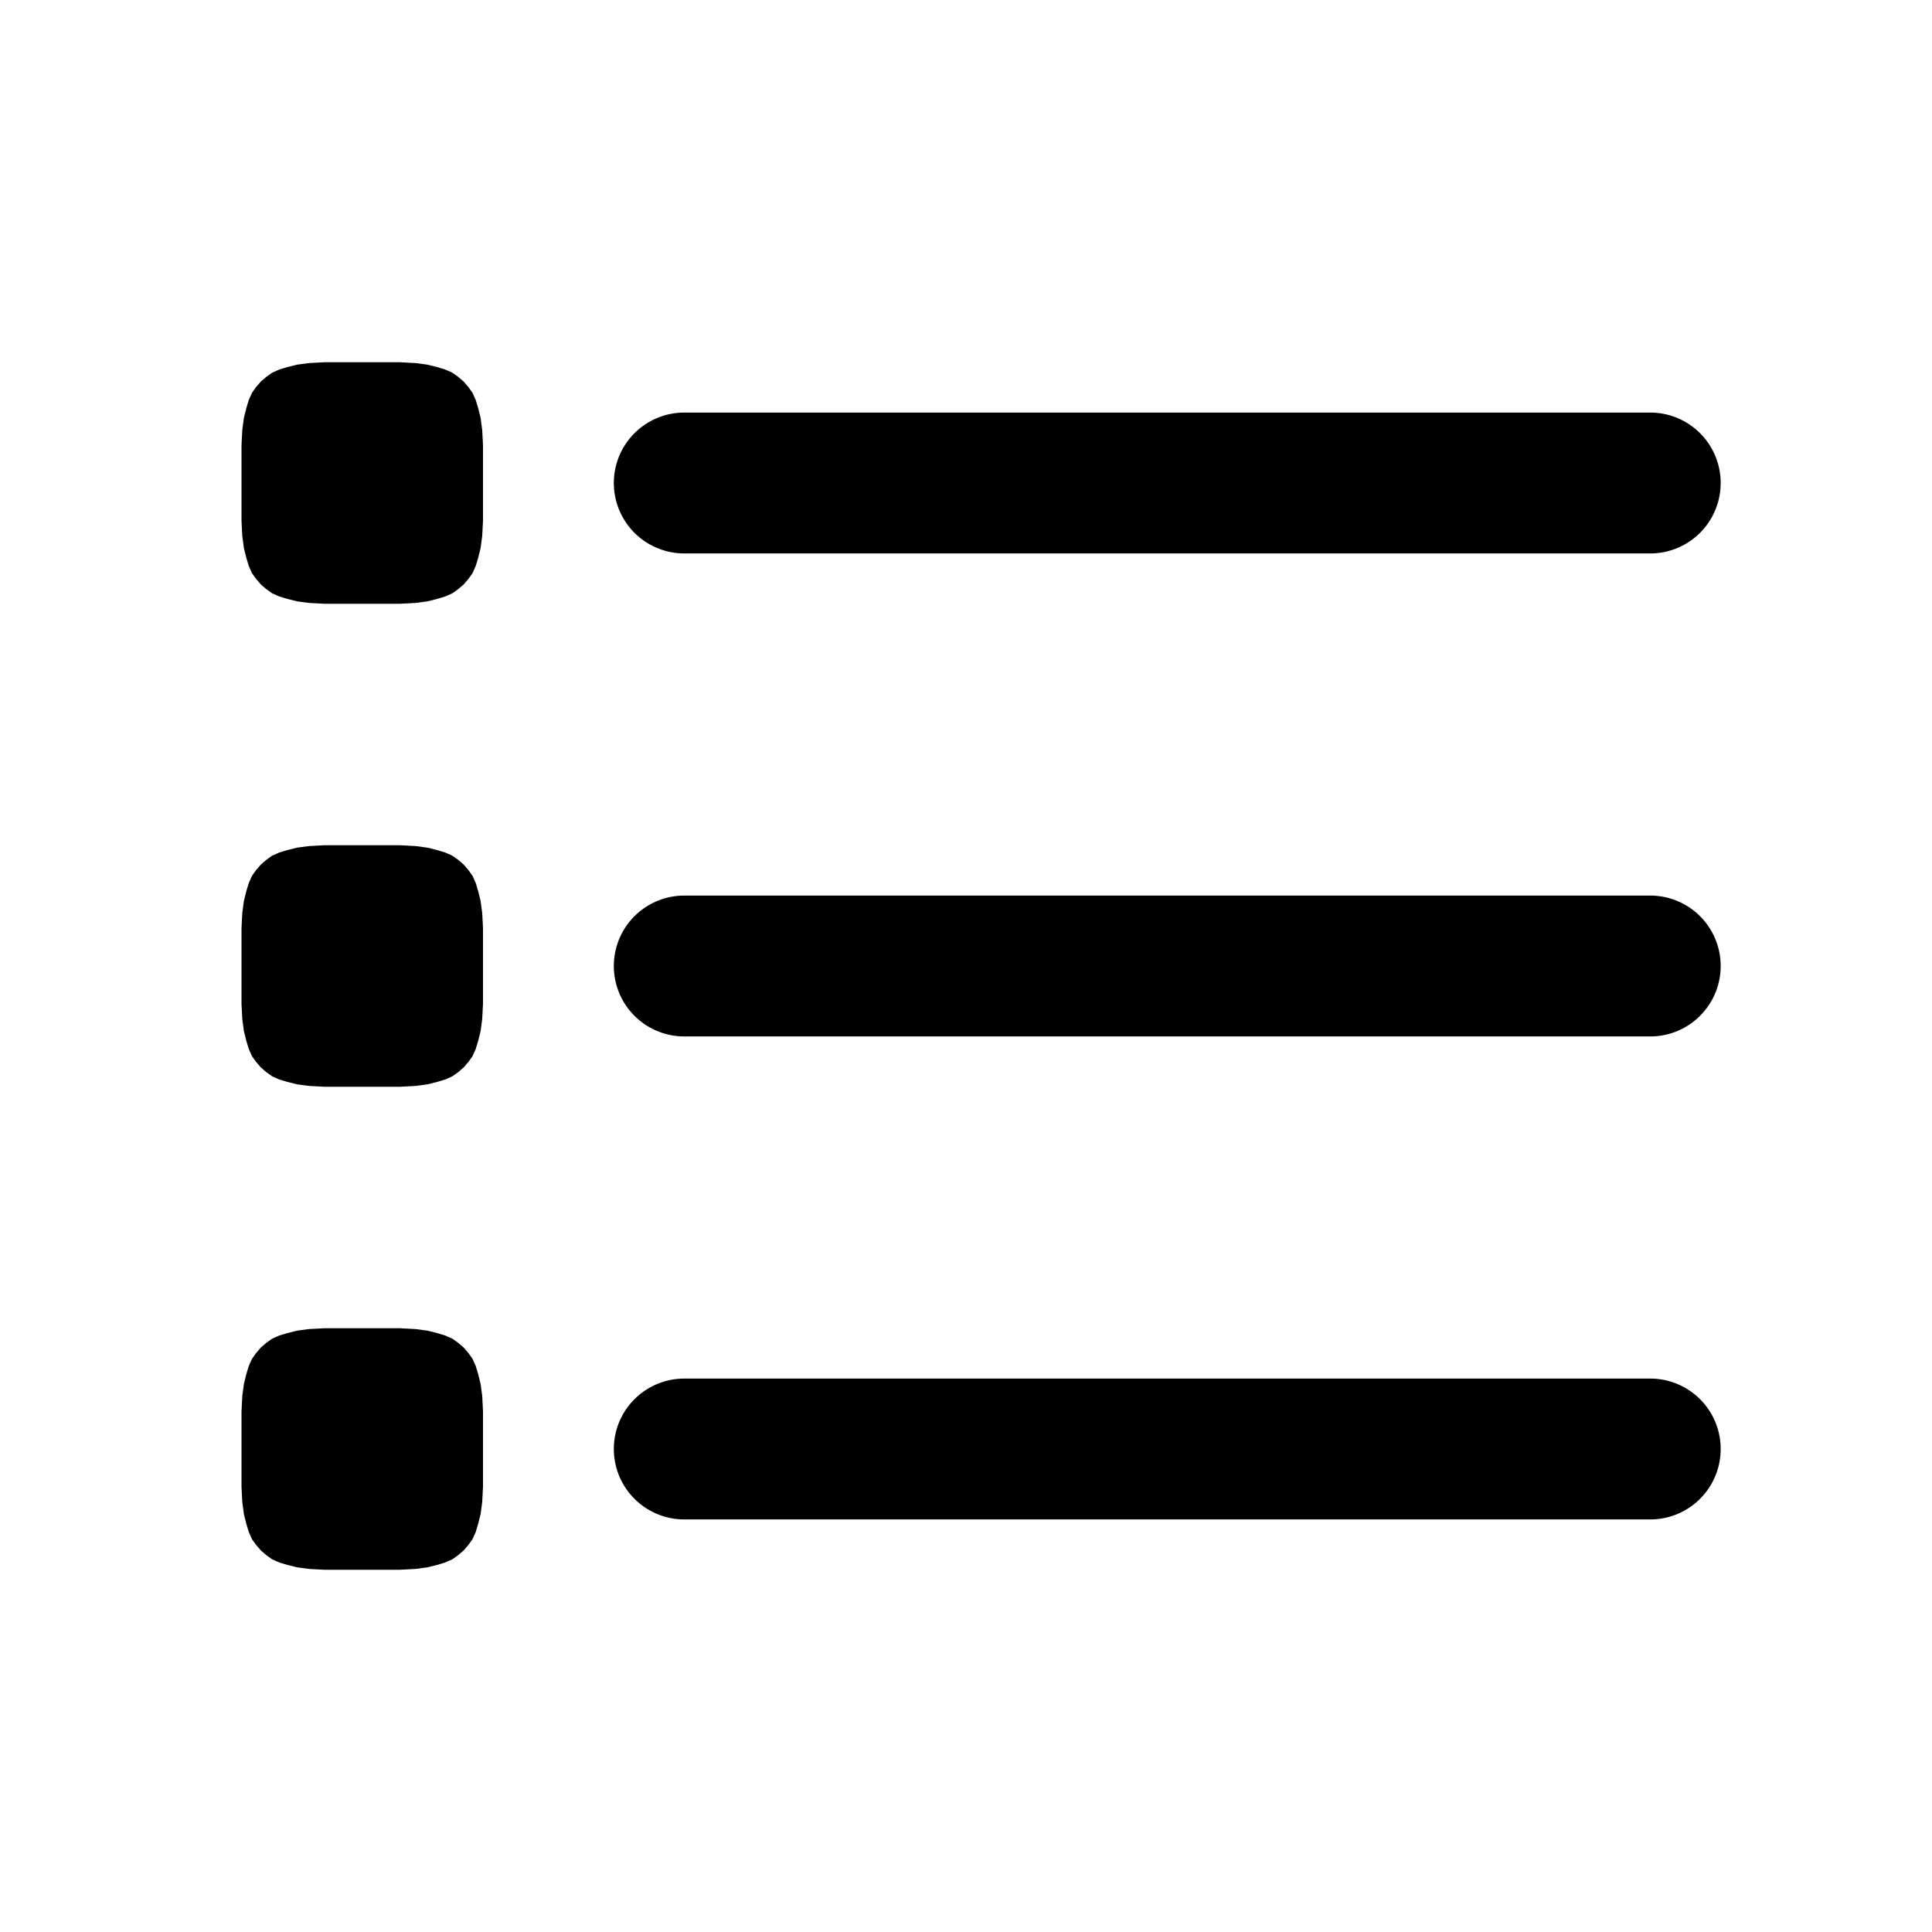
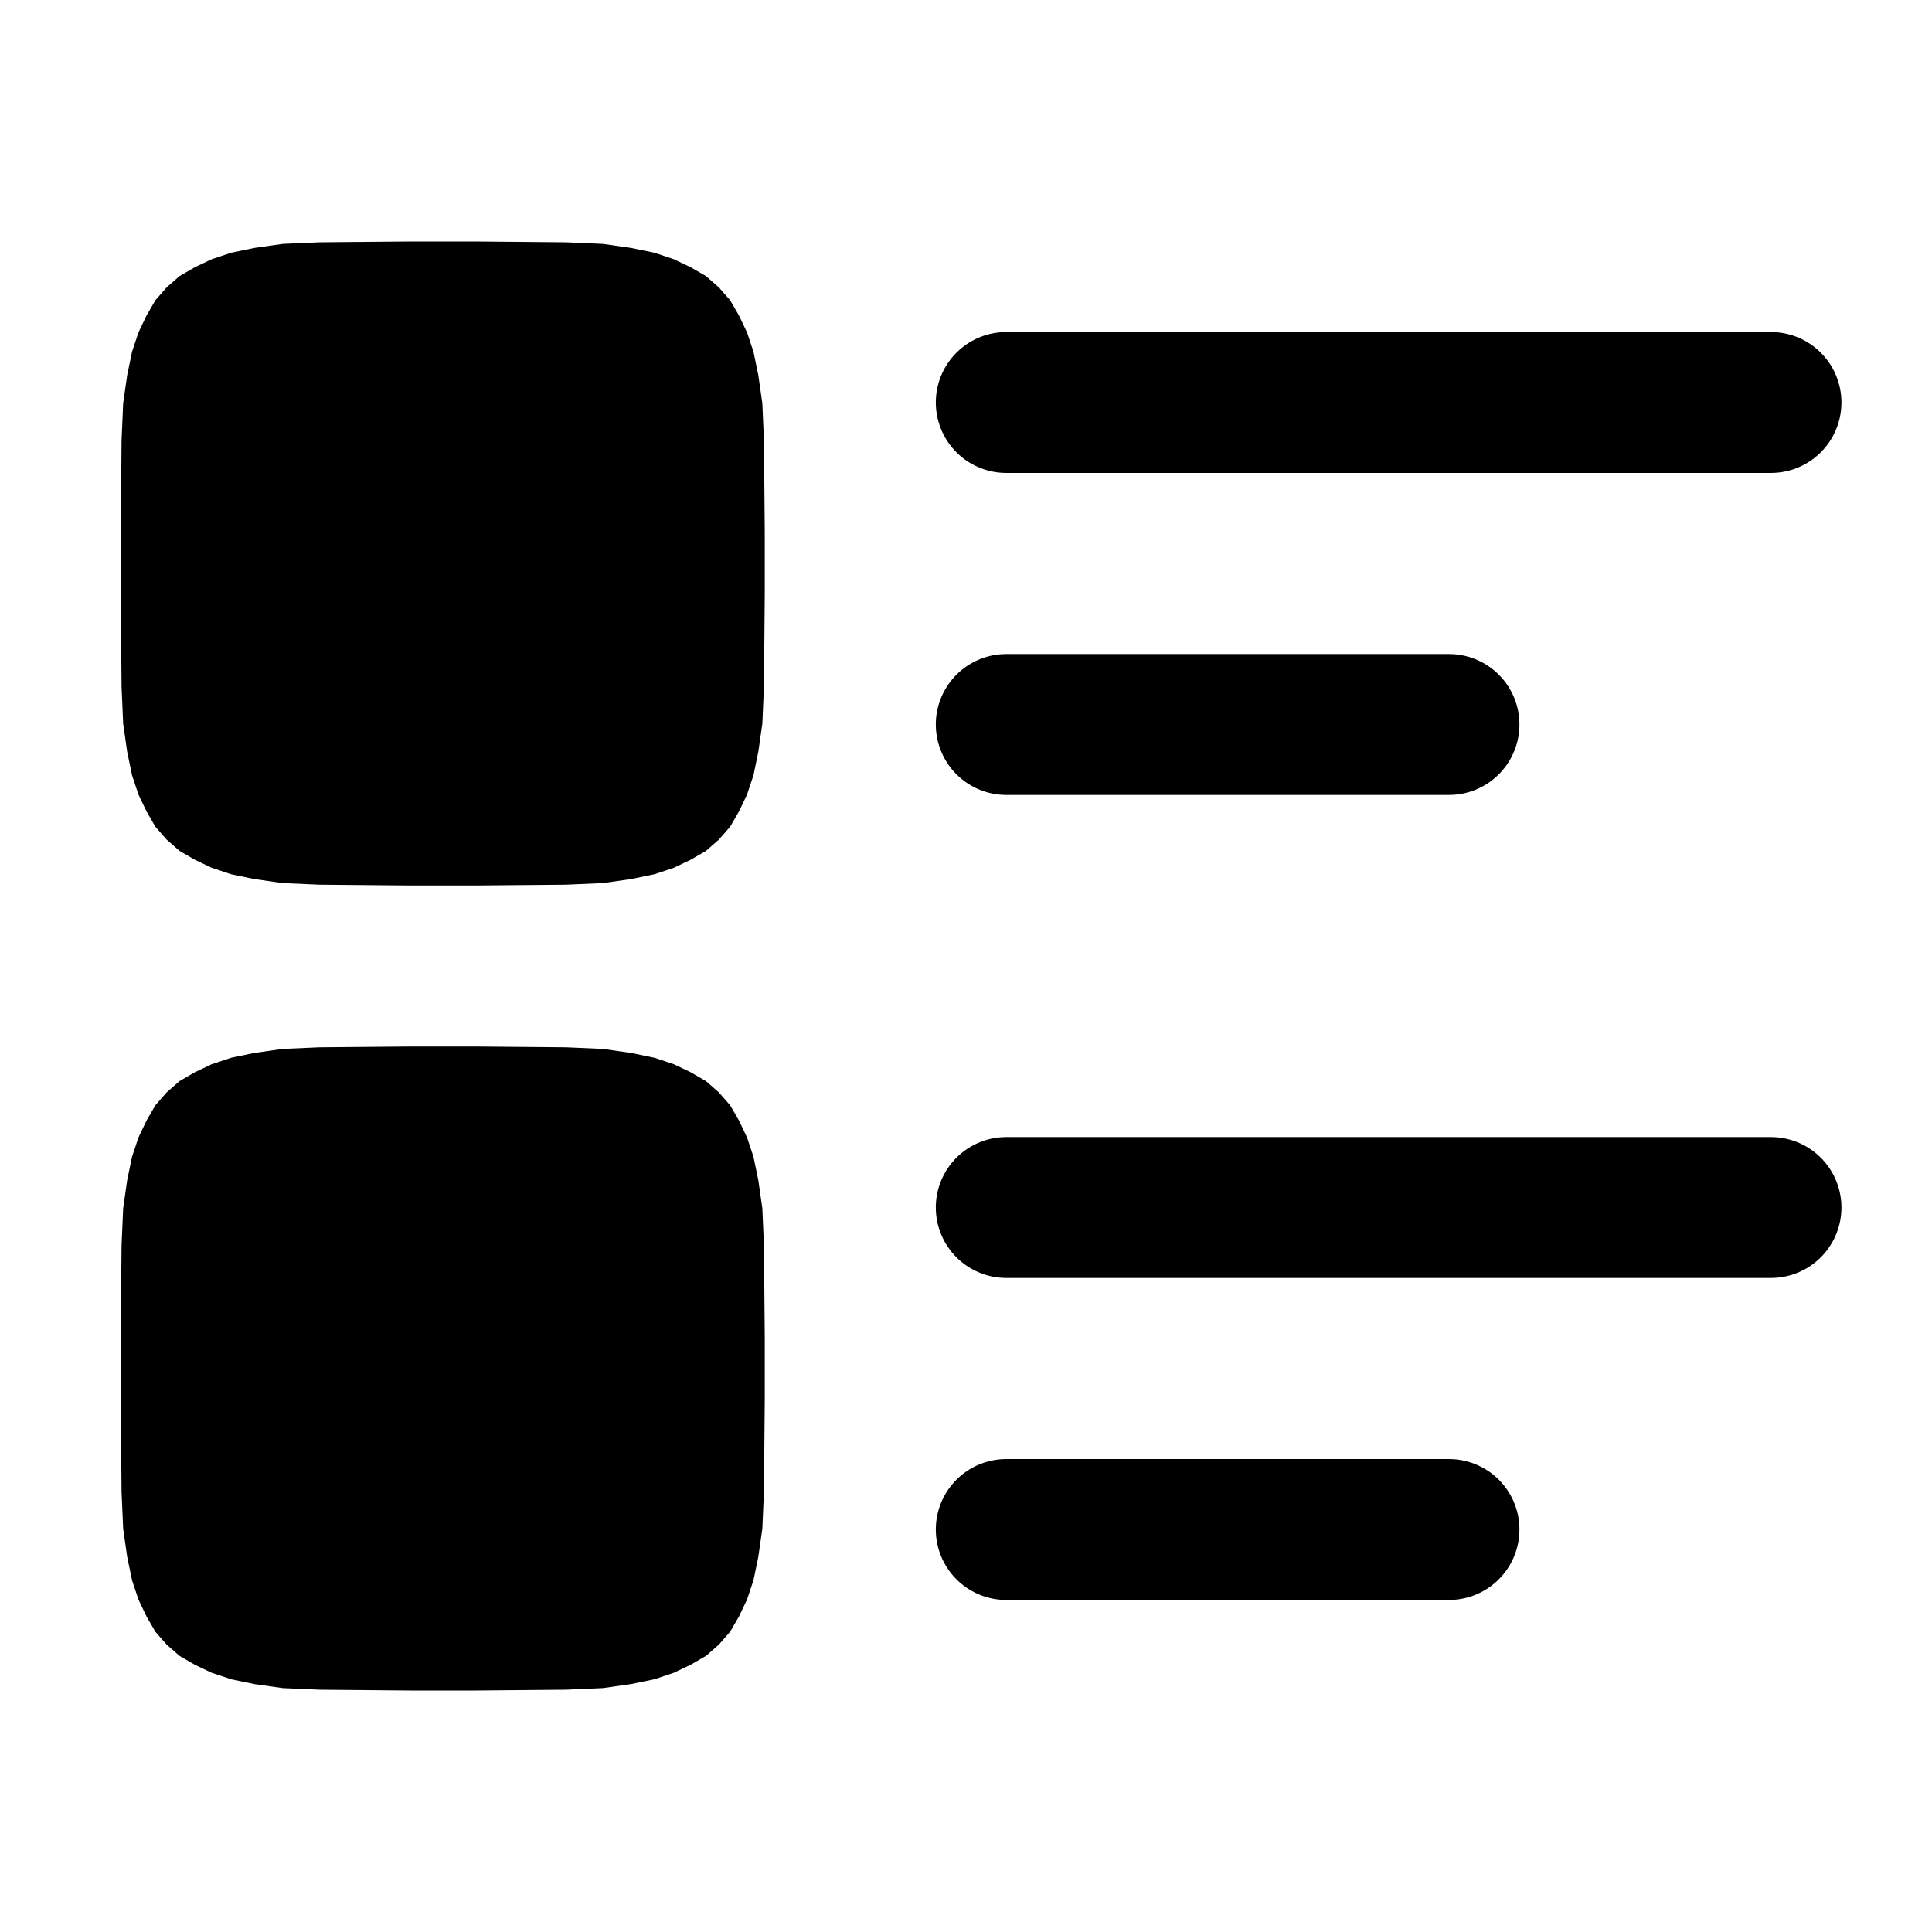
<svg xmlns="http://www.w3.org/2000/svg" viewBox="0 0 24 24" fill="none" stroke="currentColor" stroke-width="1.75" stroke-linecap="round" stroke-linejoin="round">
-   <path d="M3 6L3 5.53L3.01 5.34L3.03 5.19L3.06 5.07L3.09 4.97L3.13 4.88L3.18 4.81L3.24 4.74L3.31 4.68L3.38 4.63L3.47 4.59L3.57 4.56L3.69 4.53L3.84 4.51L4.03 4.5L4.5 4.5L4.5 4.5L4.97 4.5L5.16 4.51L5.31 4.53L5.43 4.56L5.53 4.59L5.62 4.63L5.69 4.68L5.76 4.74L5.82 4.81L5.87 4.88L5.91 4.97L5.94 5.07L5.97 5.19L5.99 5.34L6 5.53L6 6L6 6L6 6.47L5.99 6.66L5.97 6.81L5.94 6.93L5.91 7.03L5.87 7.12L5.82 7.19L5.76 7.26L5.69 7.32L5.62 7.37L5.53 7.41L5.43 7.44L5.31 7.47L5.16 7.49L4.97 7.5L4.5 7.5L4.5 7.5L4.03 7.5L3.84 7.49L3.69 7.47L3.57 7.44L3.47 7.41L3.38 7.37L3.31 7.32L3.24 7.26L3.18 7.19L3.13 7.12L3.09 7.03L3.06 6.93L3.03 6.81L3.01 6.66L3 6.47L3 6Z" fill="currentColor" stroke="none" />
-   <path d="M8.5 6L20.5 6" />
-   <path d="M3 12L3 11.53L3.01 11.34L3.03 11.19L3.06 11.07L3.09 10.97L3.13 10.88L3.18 10.81L3.24 10.74L3.31 10.68L3.38 10.63L3.47 10.59L3.57 10.56L3.69 10.53L3.84 10.51L4.03 10.5L4.5 10.5L4.5 10.5L4.97 10.5L5.16 10.51L5.31 10.53L5.43 10.56L5.53 10.59L5.62 10.63L5.69 10.68L5.76 10.74L5.82 10.81L5.87 10.88L5.91 10.97L5.94 11.07L5.97 11.19L5.99 11.34L6 11.53L6 12L6 12L6 12.47L5.99 12.66L5.97 12.81L5.94 12.93L5.91 13.03L5.87 13.12L5.82 13.19L5.76 13.26L5.69 13.32L5.62 13.37L5.53 13.41L5.43 13.44L5.31 13.47L5.16 13.49L4.97 13.5L4.5 13.5L4.5 13.5L4.03 13.5L3.84 13.49L3.69 13.47L3.57 13.44L3.47 13.41L3.38 13.37L3.31 13.32L3.24 13.26L3.18 13.19L3.13 13.12L3.09 13.03L3.06 12.93L3.03 12.81L3.01 12.66L3 12.47L3 12Z" fill="currentColor" stroke="none" />
-   <path d="M8.5 12L20.5 12" />
-   <path d="M3 18L3 17.53L3.01 17.34L3.03 17.19L3.06 17.07L3.09 16.97L3.13 16.88L3.18 16.81L3.24 16.74L3.31 16.68L3.38 16.63L3.47 16.59L3.57 16.56L3.69 16.53L3.84 16.51L4.03 16.5L4.5 16.5L4.5 16.5L4.97 16.5L5.16 16.51L5.31 16.53L5.43 16.56L5.53 16.59L5.62 16.63L5.69 16.68L5.76 16.74L5.82 16.81L5.87 16.88L5.91 16.97L5.94 17.07L5.97 17.19L5.99 17.34L6 17.53L6 18L6 18L6 18.47L5.99 18.66L5.97 18.81L5.94 18.93L5.91 19.03L5.87 19.12L5.82 19.19L5.76 19.26L5.69 19.32L5.62 19.37L5.53 19.41L5.43 19.44L5.31 19.47L5.16 19.49L4.97 19.5L4.5 19.5L4.5 19.5L4.03 19.5L3.84 19.49L3.69 19.47L3.57 19.44L3.47 19.41L3.38 19.37L3.31 19.32L3.24 19.26L3.18 19.19L3.13 19.12L3.09 19.03L3.06 18.93L3.03 18.81L3.01 18.66L3 18.47L3 18Z" fill="currentColor" stroke="none" />
-   <path d="M8.5 18L20.5 18" />
+   <path d="M1.5 6.6L1.51 5.47L1.53 5.01L1.58 4.66L1.64 4.37L1.72 4.13L1.82 3.92L1.93 3.73L2.07 3.57L2.23 3.43L2.42 3.32L2.63 3.22L2.87 3.14L3.16 3.08L3.51 3.03L3.97 3.01L5.1 3L5.9 3L7.03 3.01L7.49 3.03L7.84 3.08L8.13 3.14L8.37 3.22L8.58 3.32L8.77 3.43L8.93 3.57L9.07 3.73L9.18 3.92L9.28 4.13L9.36 4.37L9.42 4.66L9.47 5.01L9.49 5.47L9.5 6.6L9.5 7.4L9.49 8.53L9.47 8.99L9.42 9.34L9.36 9.63L9.28 9.87L9.18 10.08L9.07 10.27L8.93 10.43L8.77 10.57L8.58 10.68L8.37 10.78L8.13 10.86L7.84 10.92L7.49 10.97L7.03 10.99L5.9 11L5.1 11L3.97 10.99L3.51 10.97L3.16 10.92L2.87 10.86L2.63 10.78L2.42 10.68L2.23 10.57L2.07 10.43L1.93 10.27L1.82 10.08L1.72 9.87L1.64 9.63L1.58 9.34L1.53 8.99L1.51 8.53L1.5 7.4Z" fill="currentColor" stroke="none" />
+   <path d="M12.5 5L22 5" />
+   <path d="M12.5 9L18 9" />
+   <path d="M1.5 16.6L1.51 15.47L1.53 15.01L1.58 14.66L1.64 14.37L1.72 14.13L1.82 13.92L1.93 13.73L2.07 13.57L2.23 13.43L2.42 13.32L2.63 13.22L2.87 13.14L3.16 13.08L3.51 13.03L3.97 13.01L5.1 13L5.9 13L7.03 13.01L7.49 13.03L7.84 13.08L8.13 13.14L8.37 13.22L8.58 13.32L8.77 13.43L8.93 13.57L9.07 13.73L9.18 13.92L9.28 14.13L9.36 14.37L9.42 14.66L9.47 15.01L9.49 15.47L9.5 16.6L9.5 17.4L9.49 18.53L9.47 18.99L9.42 19.34L9.36 19.63L9.28 19.87L9.18 20.08L9.07 20.27L8.93 20.43L8.77 20.57L8.58 20.68L8.37 20.78L8.13 20.86L7.84 20.92L7.49 20.97L7.03 20.99L5.9 21L5.1 21L3.97 20.99L3.51 20.97L3.16 20.92L2.87 20.86L2.63 20.78L2.42 20.68L2.23 20.57L2.07 20.43L1.93 20.27L1.82 20.08L1.72 19.87L1.64 19.63L1.58 19.34L1.53 18.99L1.51 18.53L1.5 17.4Z" fill="currentColor" stroke="none" />
+   <path d="M12.5 15L22 15" />
+   <path d="M12.5 19L18 19" />
</svg>
